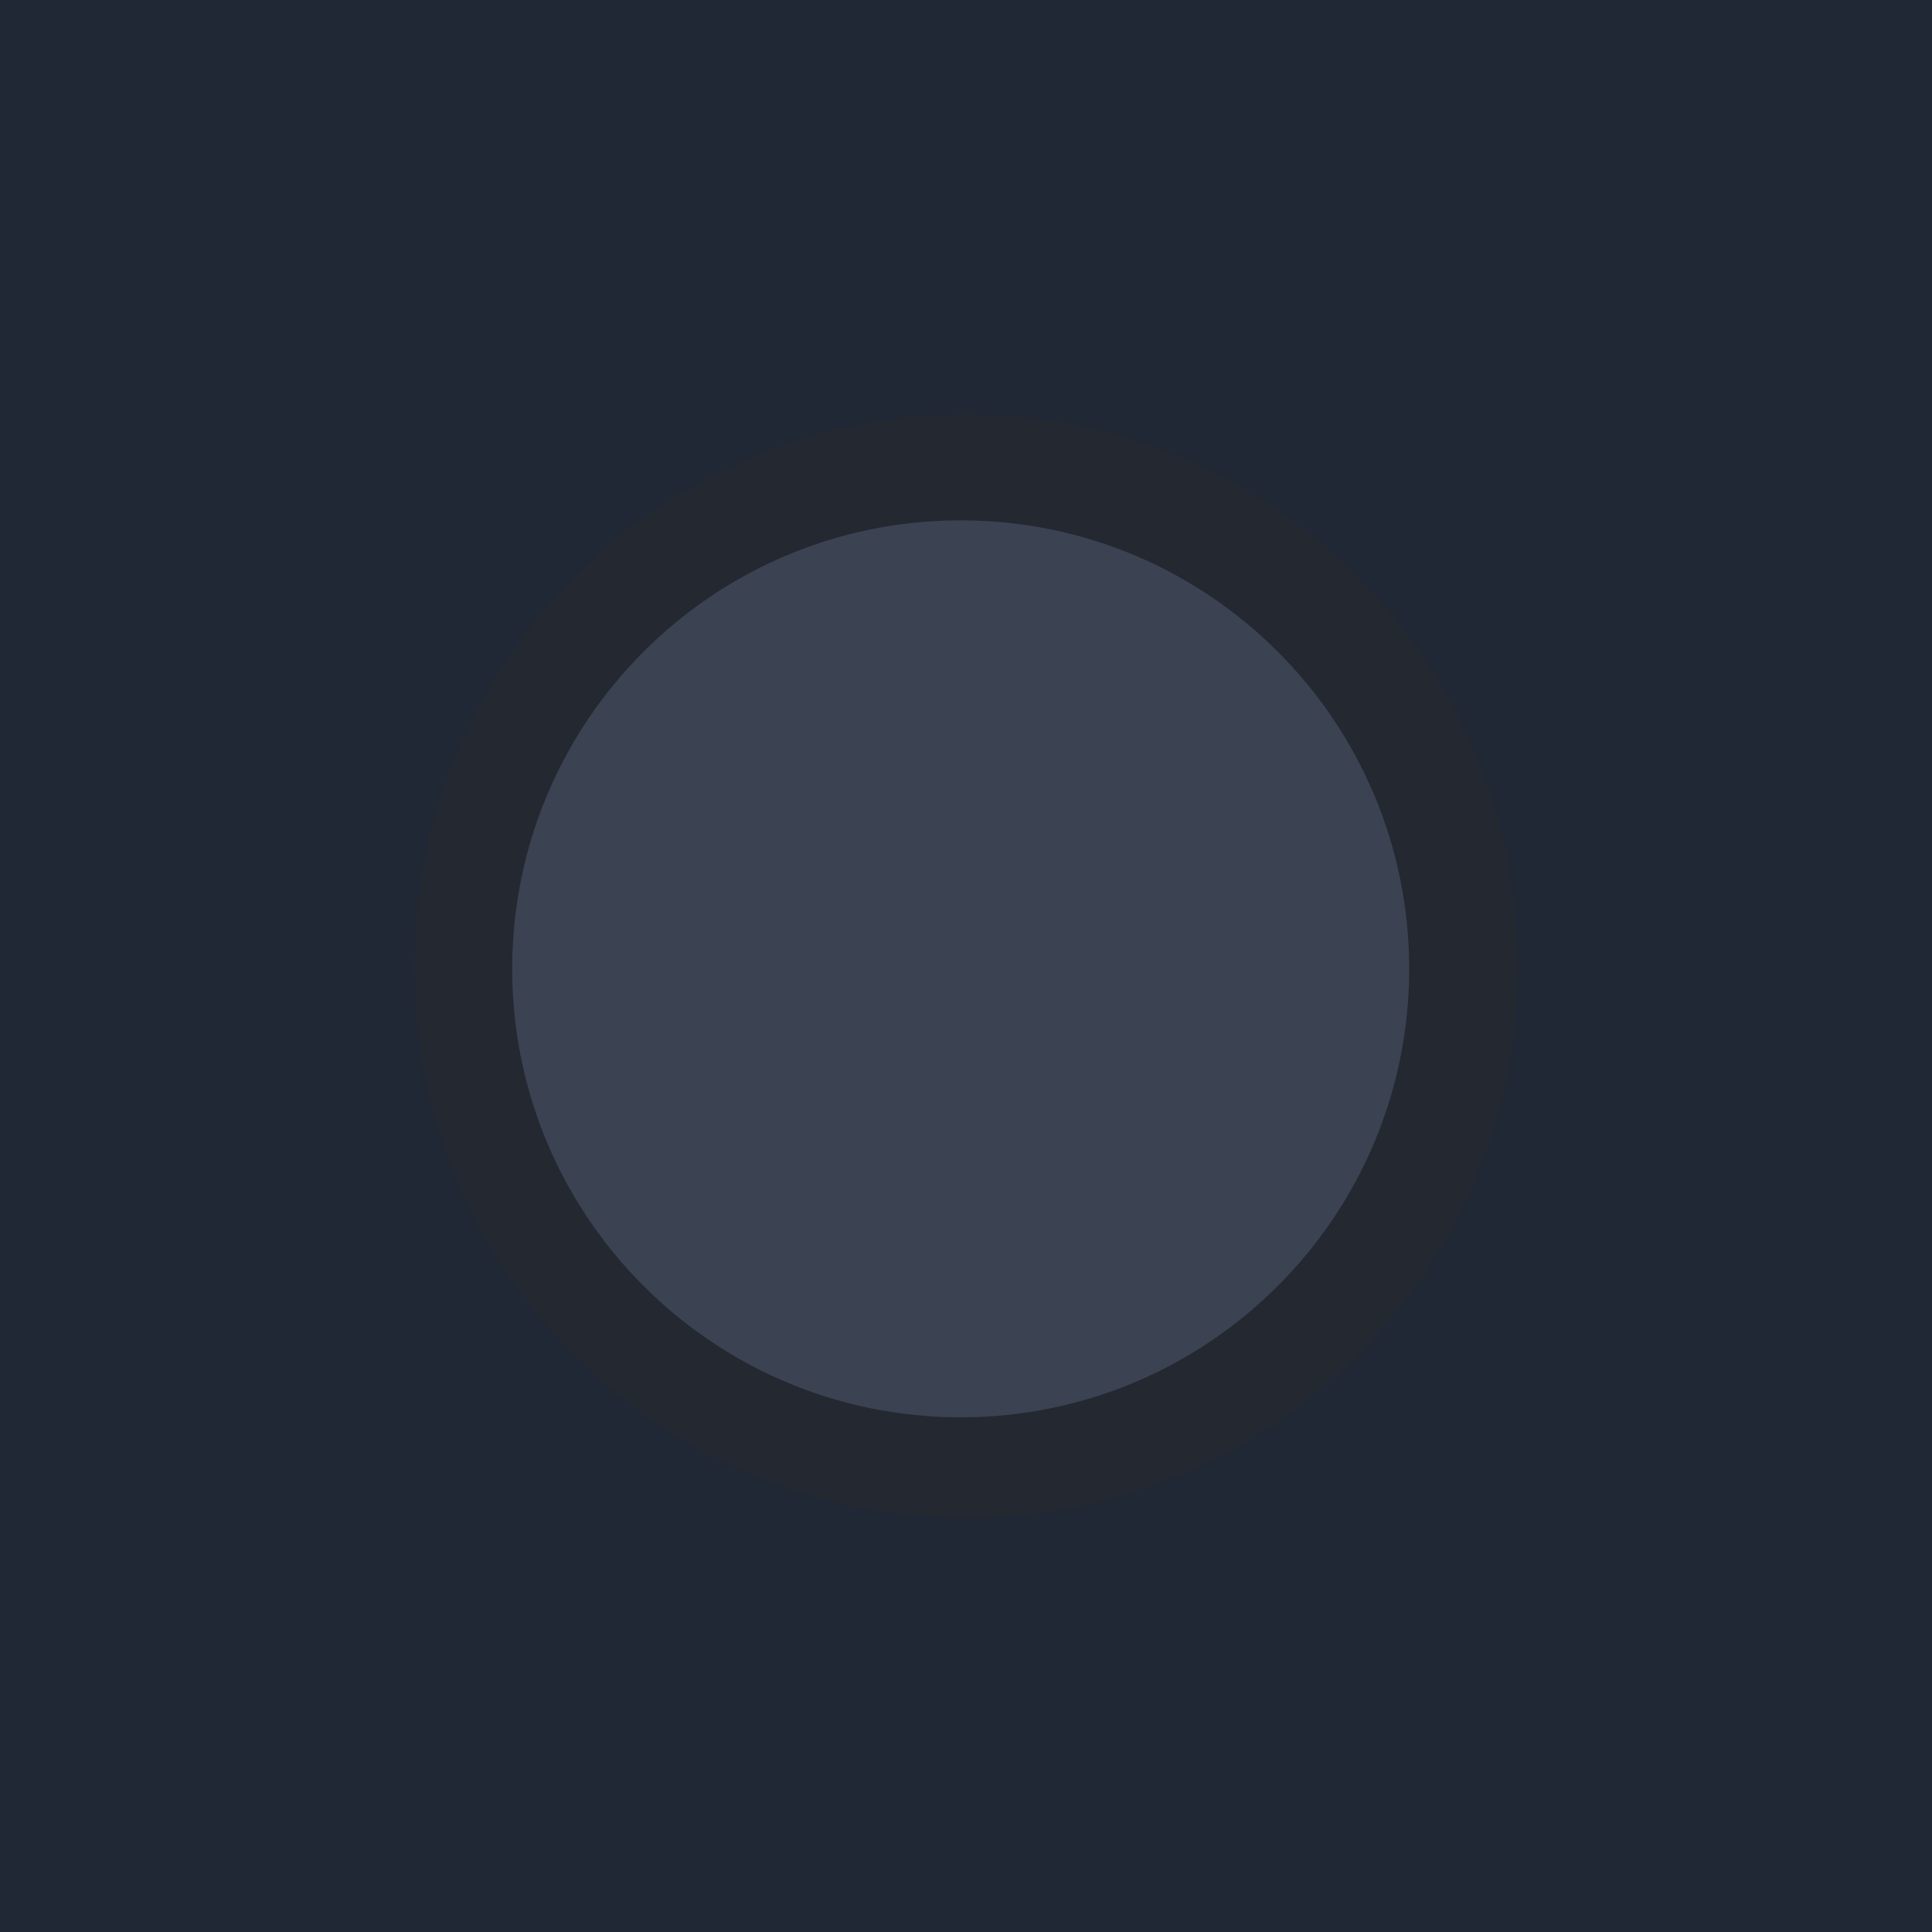
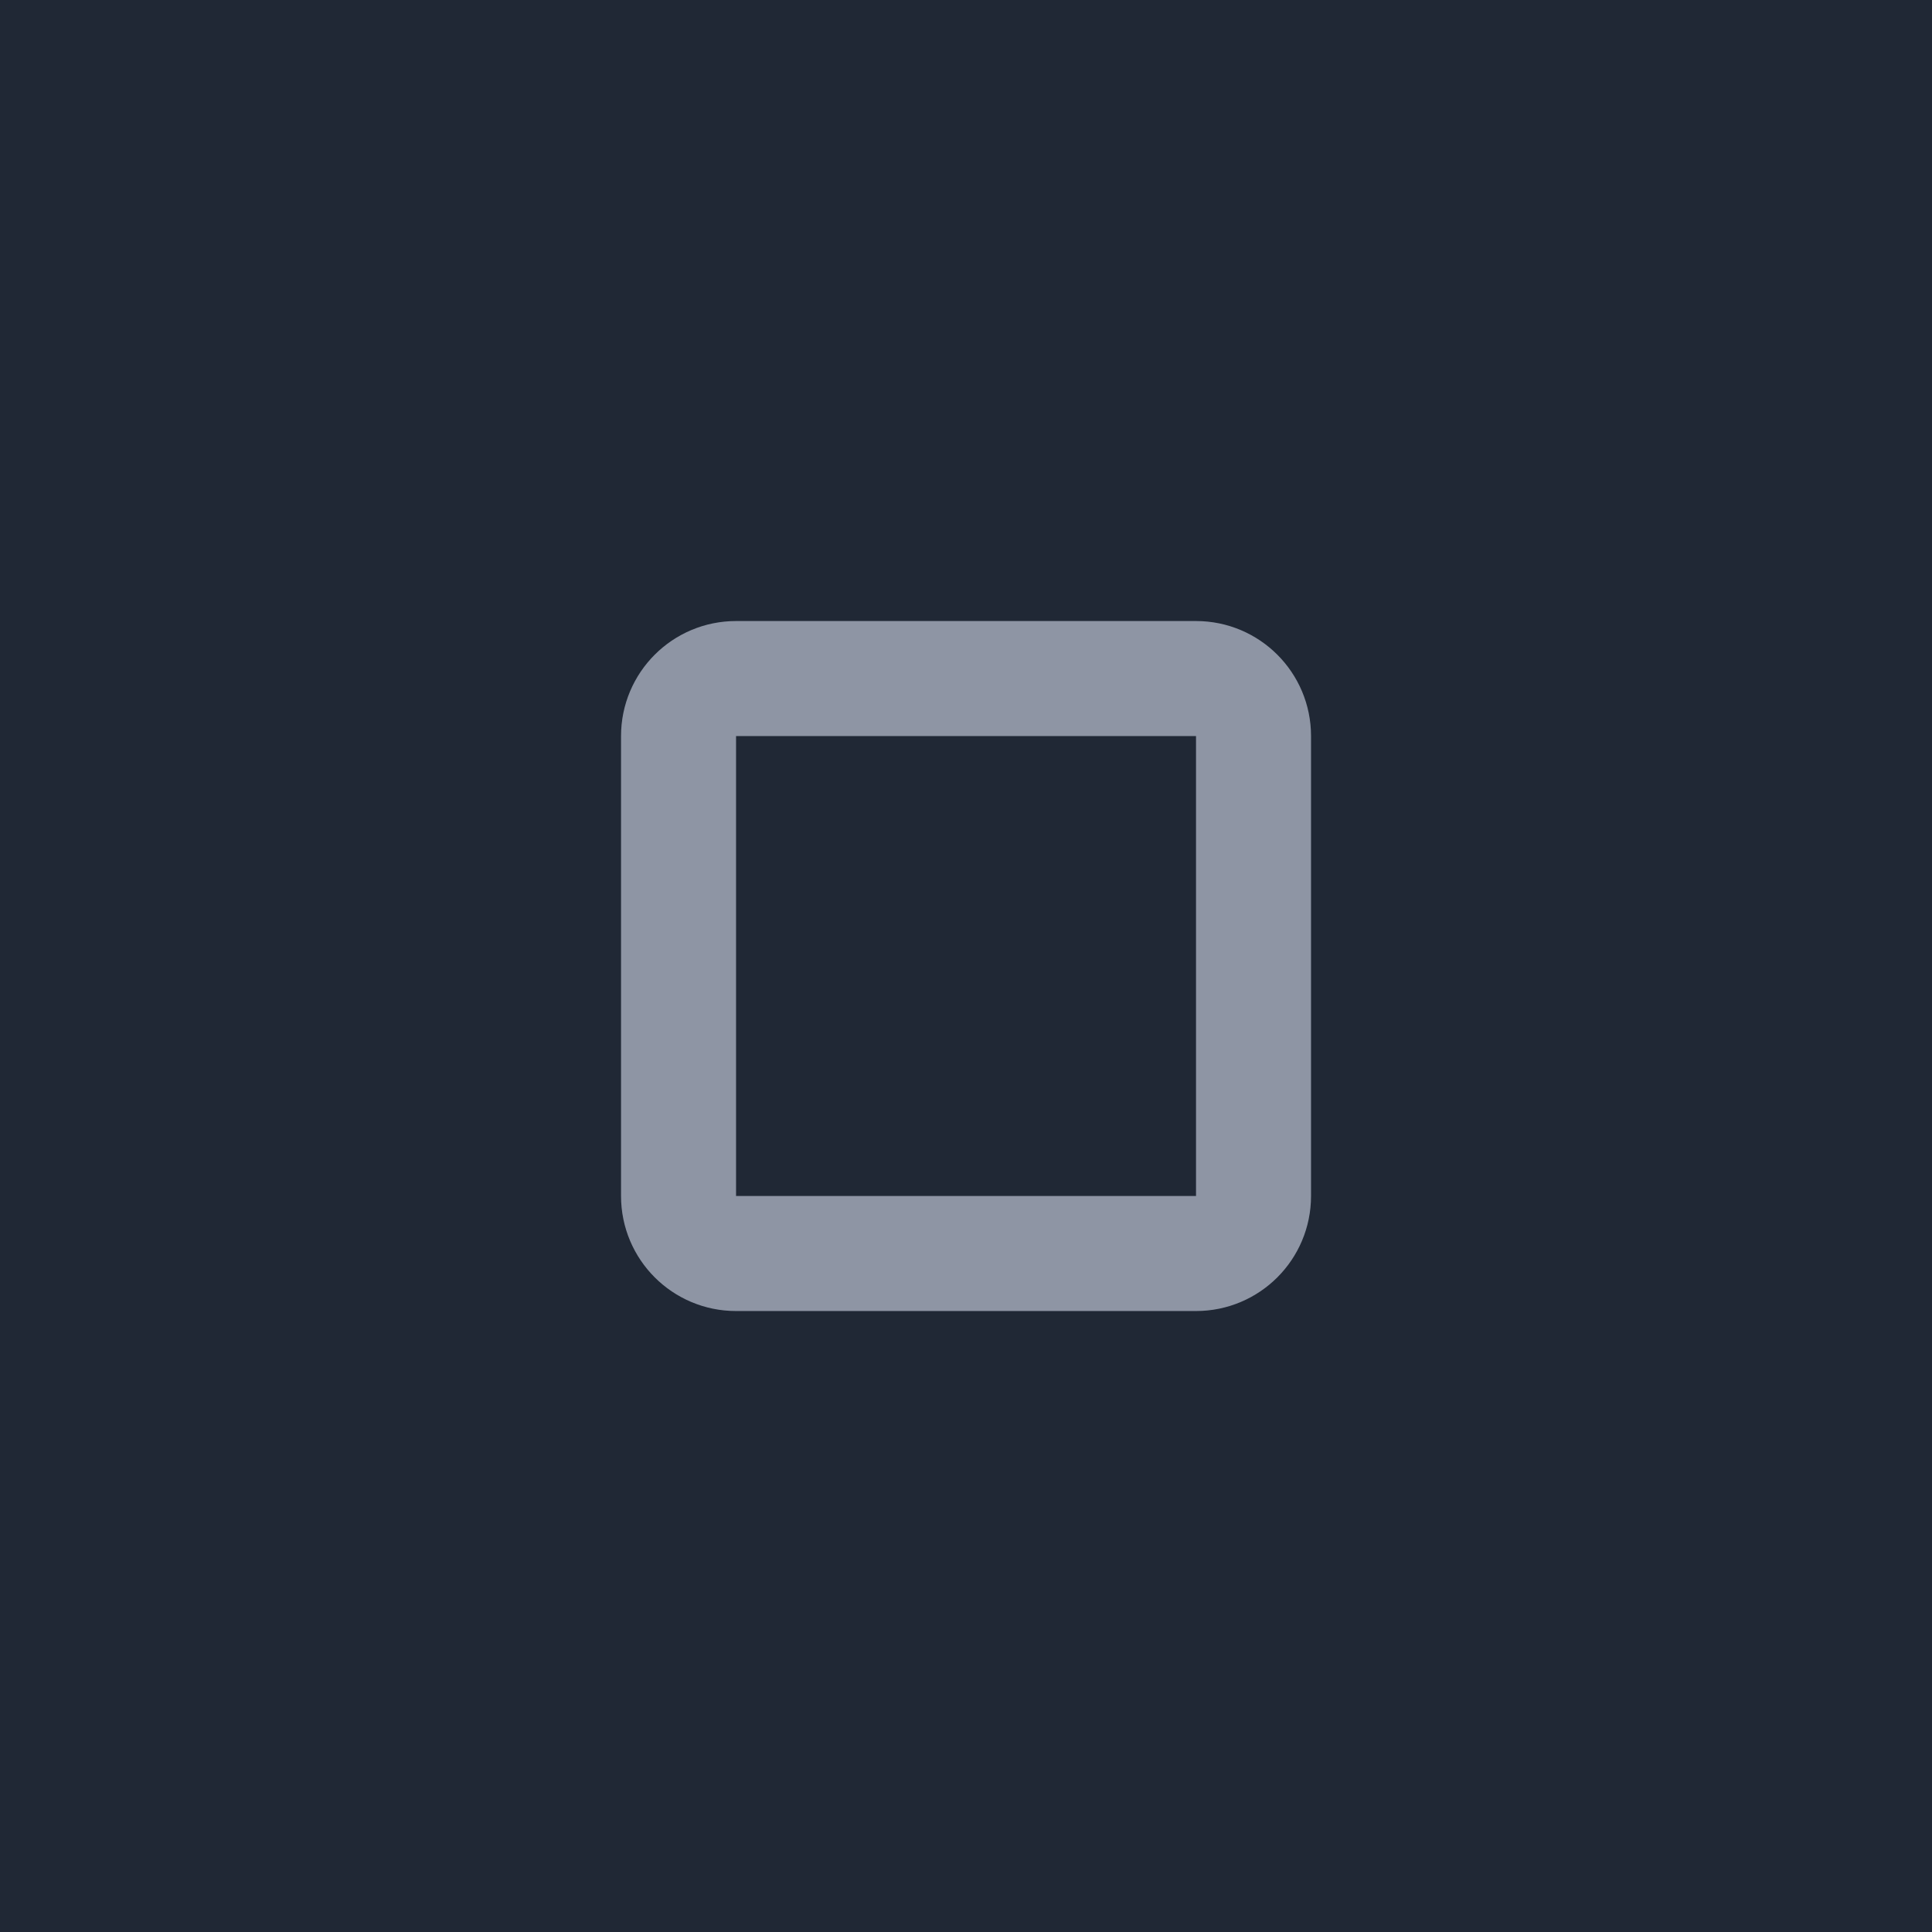
<svg xmlns="http://www.w3.org/2000/svg" width="28" height="28" viewBox="0 0 28 28" id="svg4142" version="1.1">
  <defs id="defs4144" />
  <g id="layer1" transform="translate(0,-1024.362)">
    <rect style="opacity:1;fill:#202835;fill-opacity:1;fill-rule:evenodd;stroke:none;stroke-width:2.745;stroke-linecap:butt;stroke-linejoin:miter;stroke-miterlimit:4;stroke-dasharray:none;stroke-dashoffset:478.437;stroke-opacity:1" id="rect4741" width="28" height="32" x="0" y="1020.362" />
-     <circle style="fill:#eceff1;fill-opacity:0.1;stroke:none;stroke-width:0.5;stroke-linejoin:miter;stroke-miterlimit:4;stroke-dasharray:none;stroke-opacity:1" id="path2994" cx="1038.059" cy="13.018" r="12" transform="rotate(90)" />
-     <rect style="opacity:1;fill:#ffffff;fill-opacity:0.07;fill-rule:evenodd;stroke:none;stroke-width:2.745;stroke-linecap:butt;stroke-linejoin:miter;stroke-miterlimit:4;stroke-dasharray:none;stroke-dashoffset:478.437;stroke-opacity:1" id="rect4139" width="28" height="1" x="0" y="1020.362" />
-     <path id="path4094" style="fill:#232831;fill-opacity:1;fill-rule:evenodd;stroke:none;stroke-width:0.014" d="m 14,1046.362 c 4.418,0 8,-3.582 8,-8 0,-4.418 -3.582,-8 -8,-8 -4.418,0 -8,3.582 -8,8 0,4.418 3.582,8 8,8" />
-     <path style="fill:#3b4252;fill-opacity:1;fill-rule:evenodd;stroke:none;stroke-width:0.013" d="m 13.923,1031.903 c -3.59,0 -6.5,2.91 -6.5,6.5 0,3.59 2.91,6.5 6.5,6.5 3.59,0 6.5,-2.91 6.5,-6.5 0,-3.59 -2.91,-6.5 -6.5,-6.5 z" id="path4096" />
+     <circle style="fill:#eceff1;fill-opacity:0.1;stroke:none;stroke-width:0.5;stroke-linejoin:miter;stroke-miterlimit:4;stroke-dasharray:none;stroke-opacity:1" id="path2994" cx="1036.362" cy="13" r="12" transform="rotate(90)" />
+     <rect style="opacity:1;fill:#ffffff;fill-opacity:0.07;fill-rule:evenodd;stroke:none;stroke-width:2.745;stroke-linecap:butt;stroke-linejoin:miter;stroke-miterlimit:4;stroke-dasharray:none;stroke-dashoffset:478.437;stroke-opacity:1" id="rect4959" width="28" height="1" x="0" y="1020.362" />
+     <rect style="opacity:1;fill:#d8dee9;fill-opacity:0;stroke:#8e95a4;stroke-width:1.667;stroke-linejoin:round;stroke-miterlimit:3;stroke-dasharray:none;stroke-opacity:1;paint-order:markers fill stroke" id="rect818" width="8.333" height="8.333" x="9.834" y="1034.196" rx="0.833" ry="0.833" />
  </g>
</svg>
